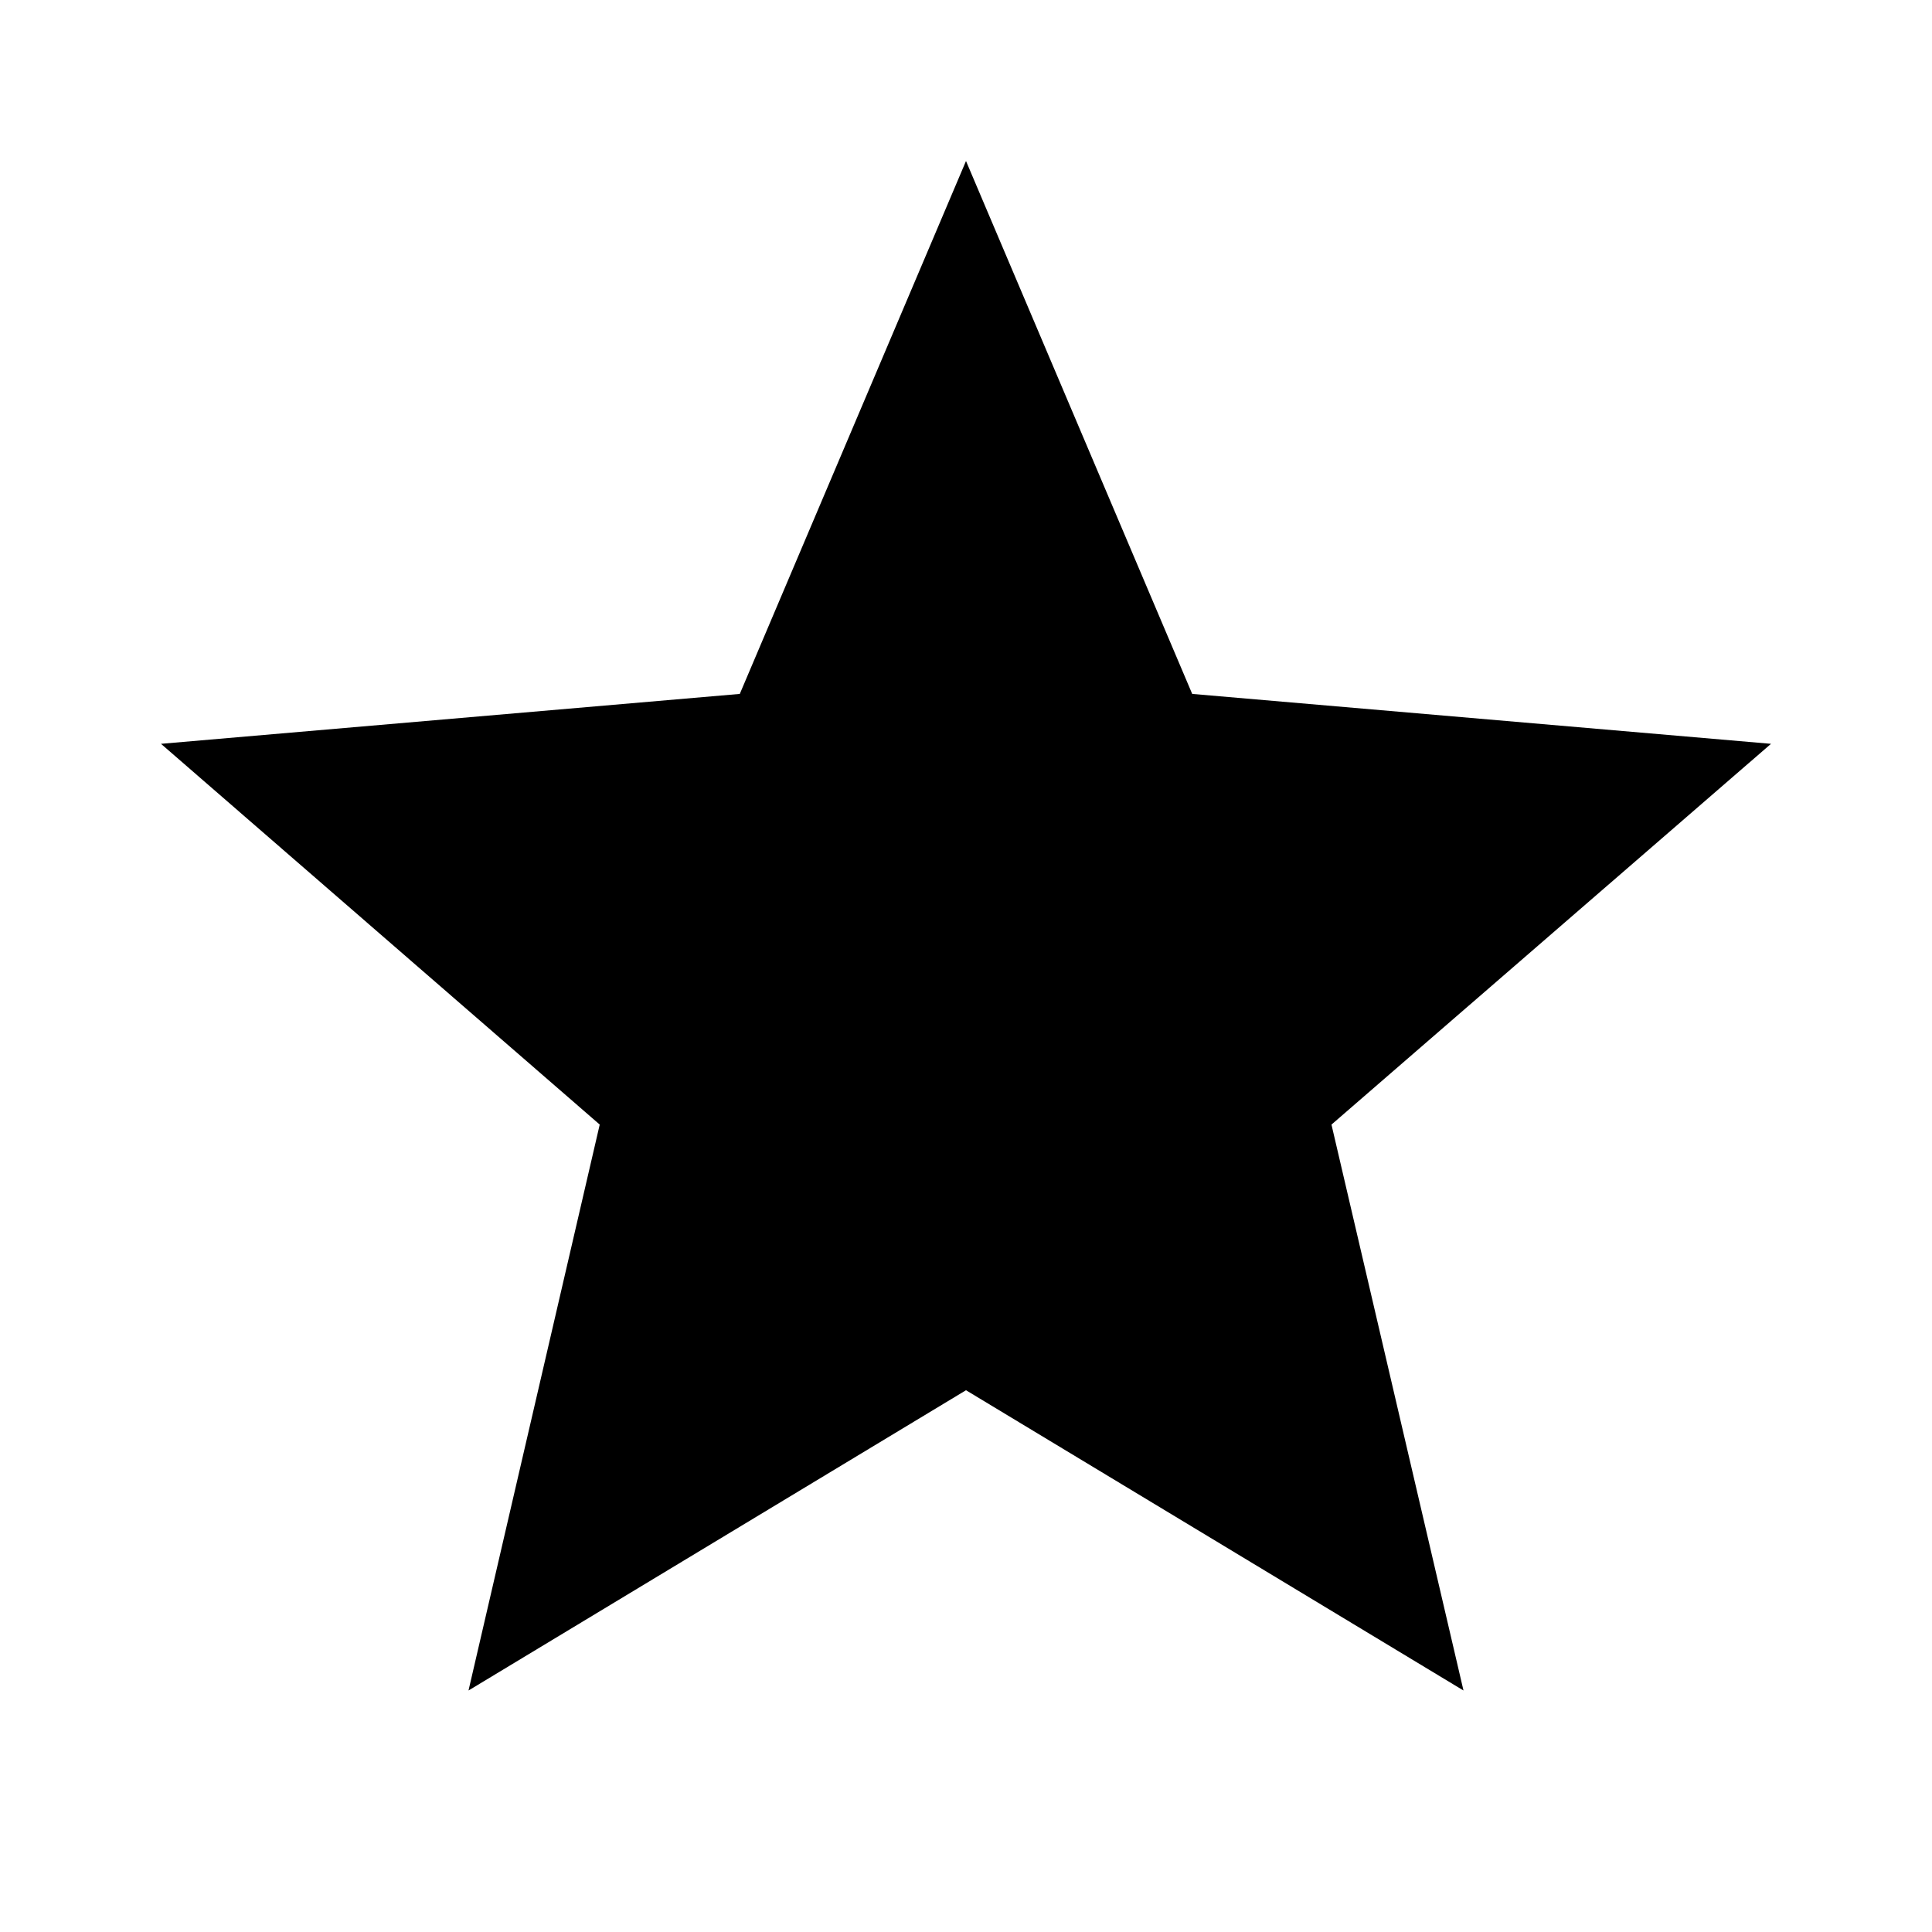
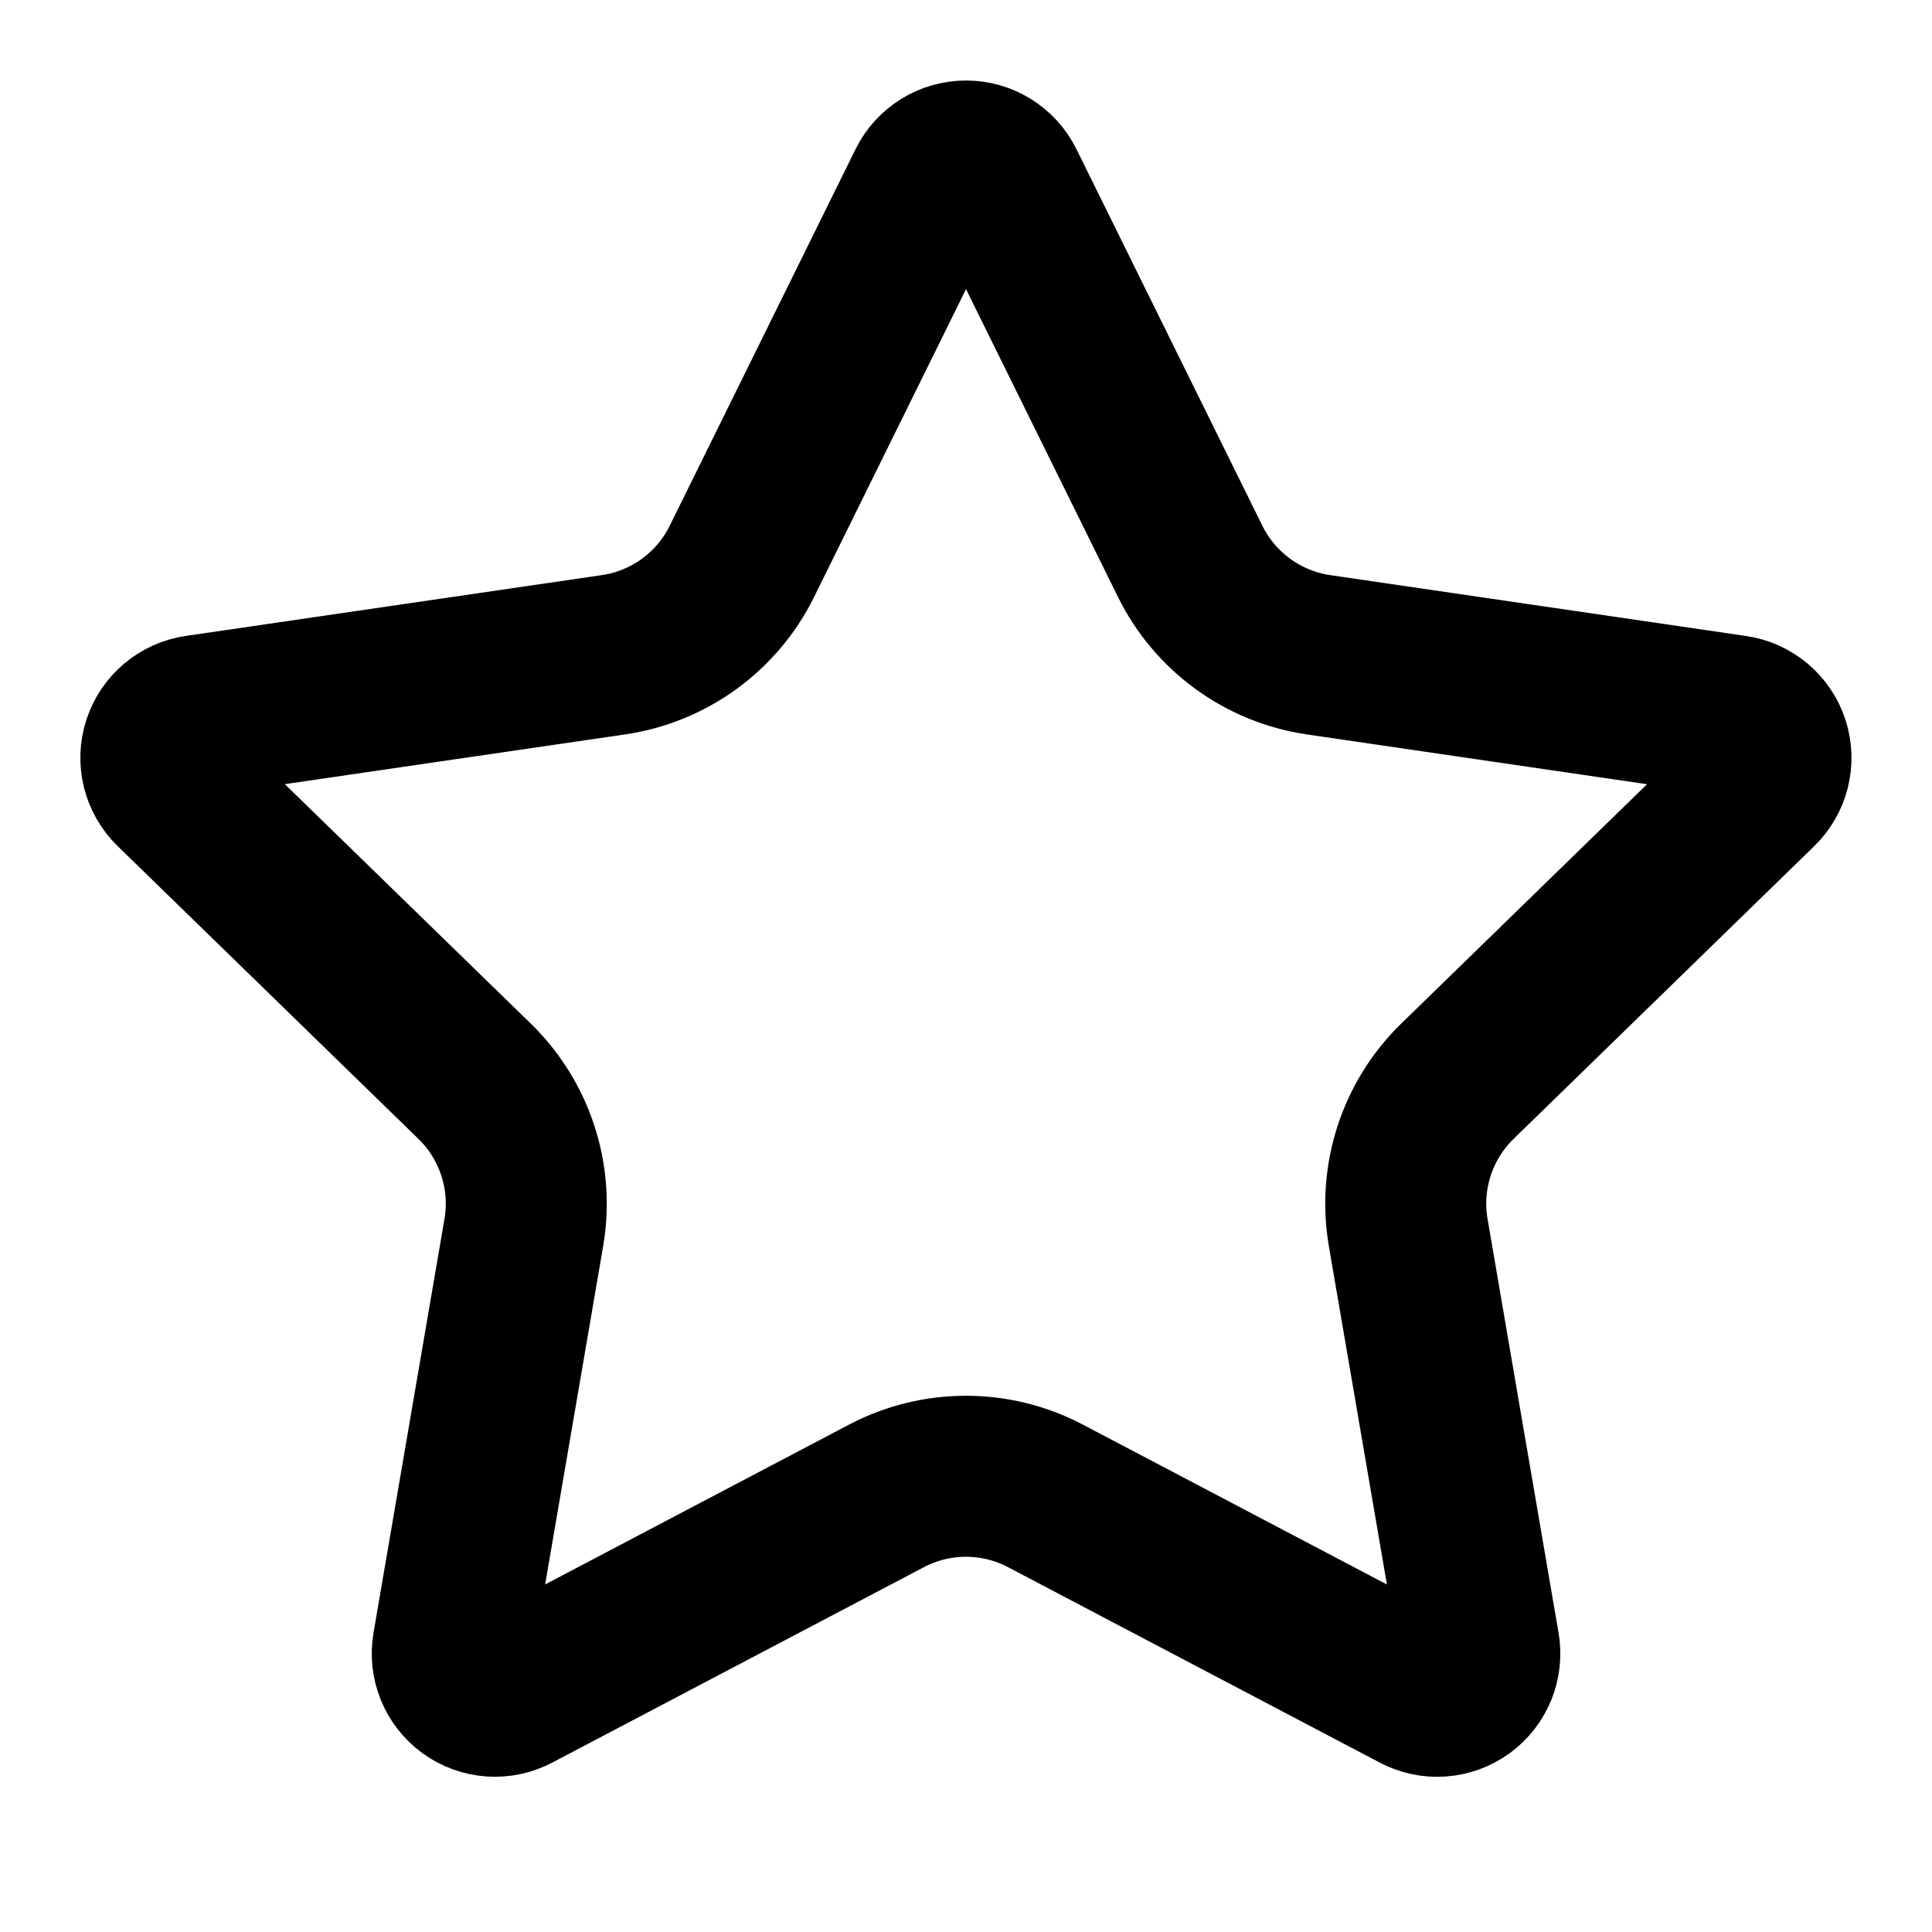
- <svg xmlns="http://www.w3.org/2000/svg" width="24px" height="24px" viewBox="0 0 24 24" version="1.1">
-   <path d="M12,17.27L18.18,21L16.54,13.97L22,9.24L14.81,8.62L12,2L9.19,8.62L2,9.24L7.45,13.97L5.82,21L12,17.27Z" fill="#000000" />
+ <svg xmlns="http://www.w3.org/2000/svg" width="24" height="24" viewBox="0 0 24 24" fill="none" stroke="currentColor" stroke-width="2" stroke-linecap="round" stroke-linejoin="round">
+   <path d="M11.525 2.295a.53.53 0 0 1 .95 0l2.31 4.679a2.123 2.123 0 0 0 1.595 1.16l5.166.756a.53.53 0 0 1 .294.904l-3.736 3.638a2.123 2.123 0 0 0-.611 1.878l.882 5.14a.53.53 0 0 1-.771.56l-4.618-2.428a2.122 2.122 0 0 0-1.973 0L6.396 21.01a.53.53 0 0 1-.77-.56l.881-5.139a2.122 2.122 0 0 0-.611-1.879L2.16 9.795a.53.53 0 0 1 .294-.906l5.165-.755a2.122 2.122 0 0 0 1.597-1.16z" />
</svg>
